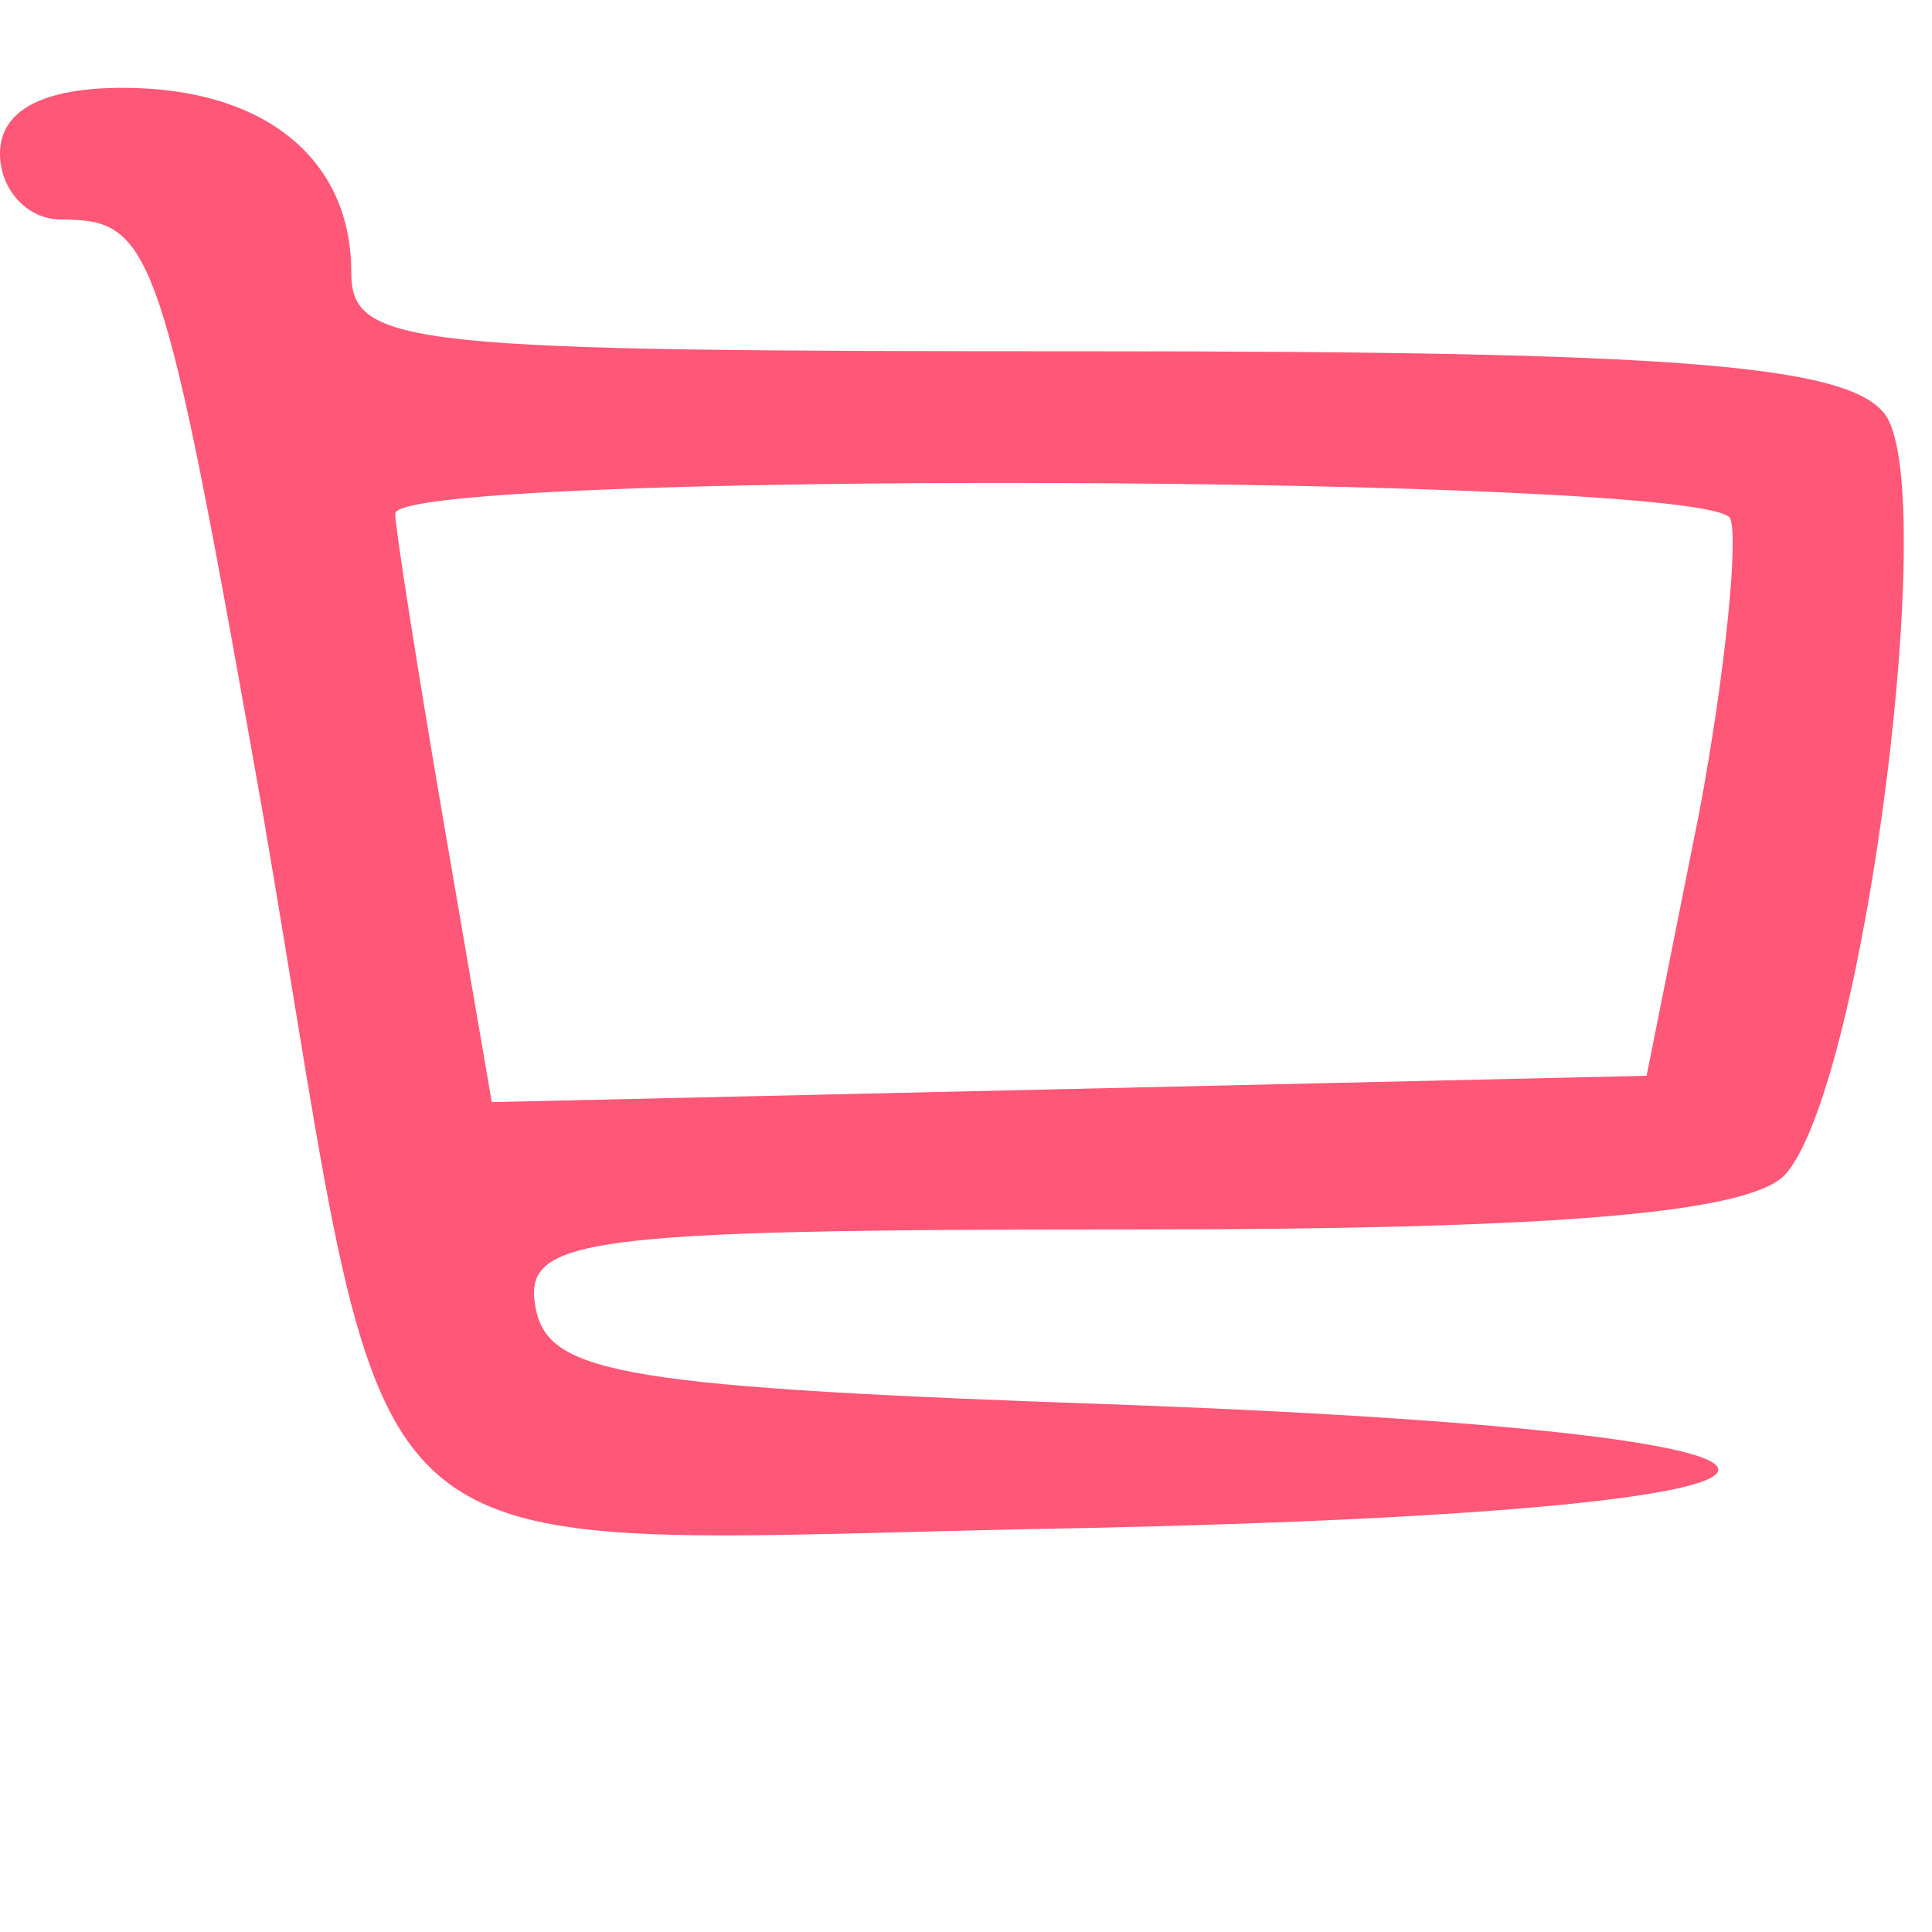
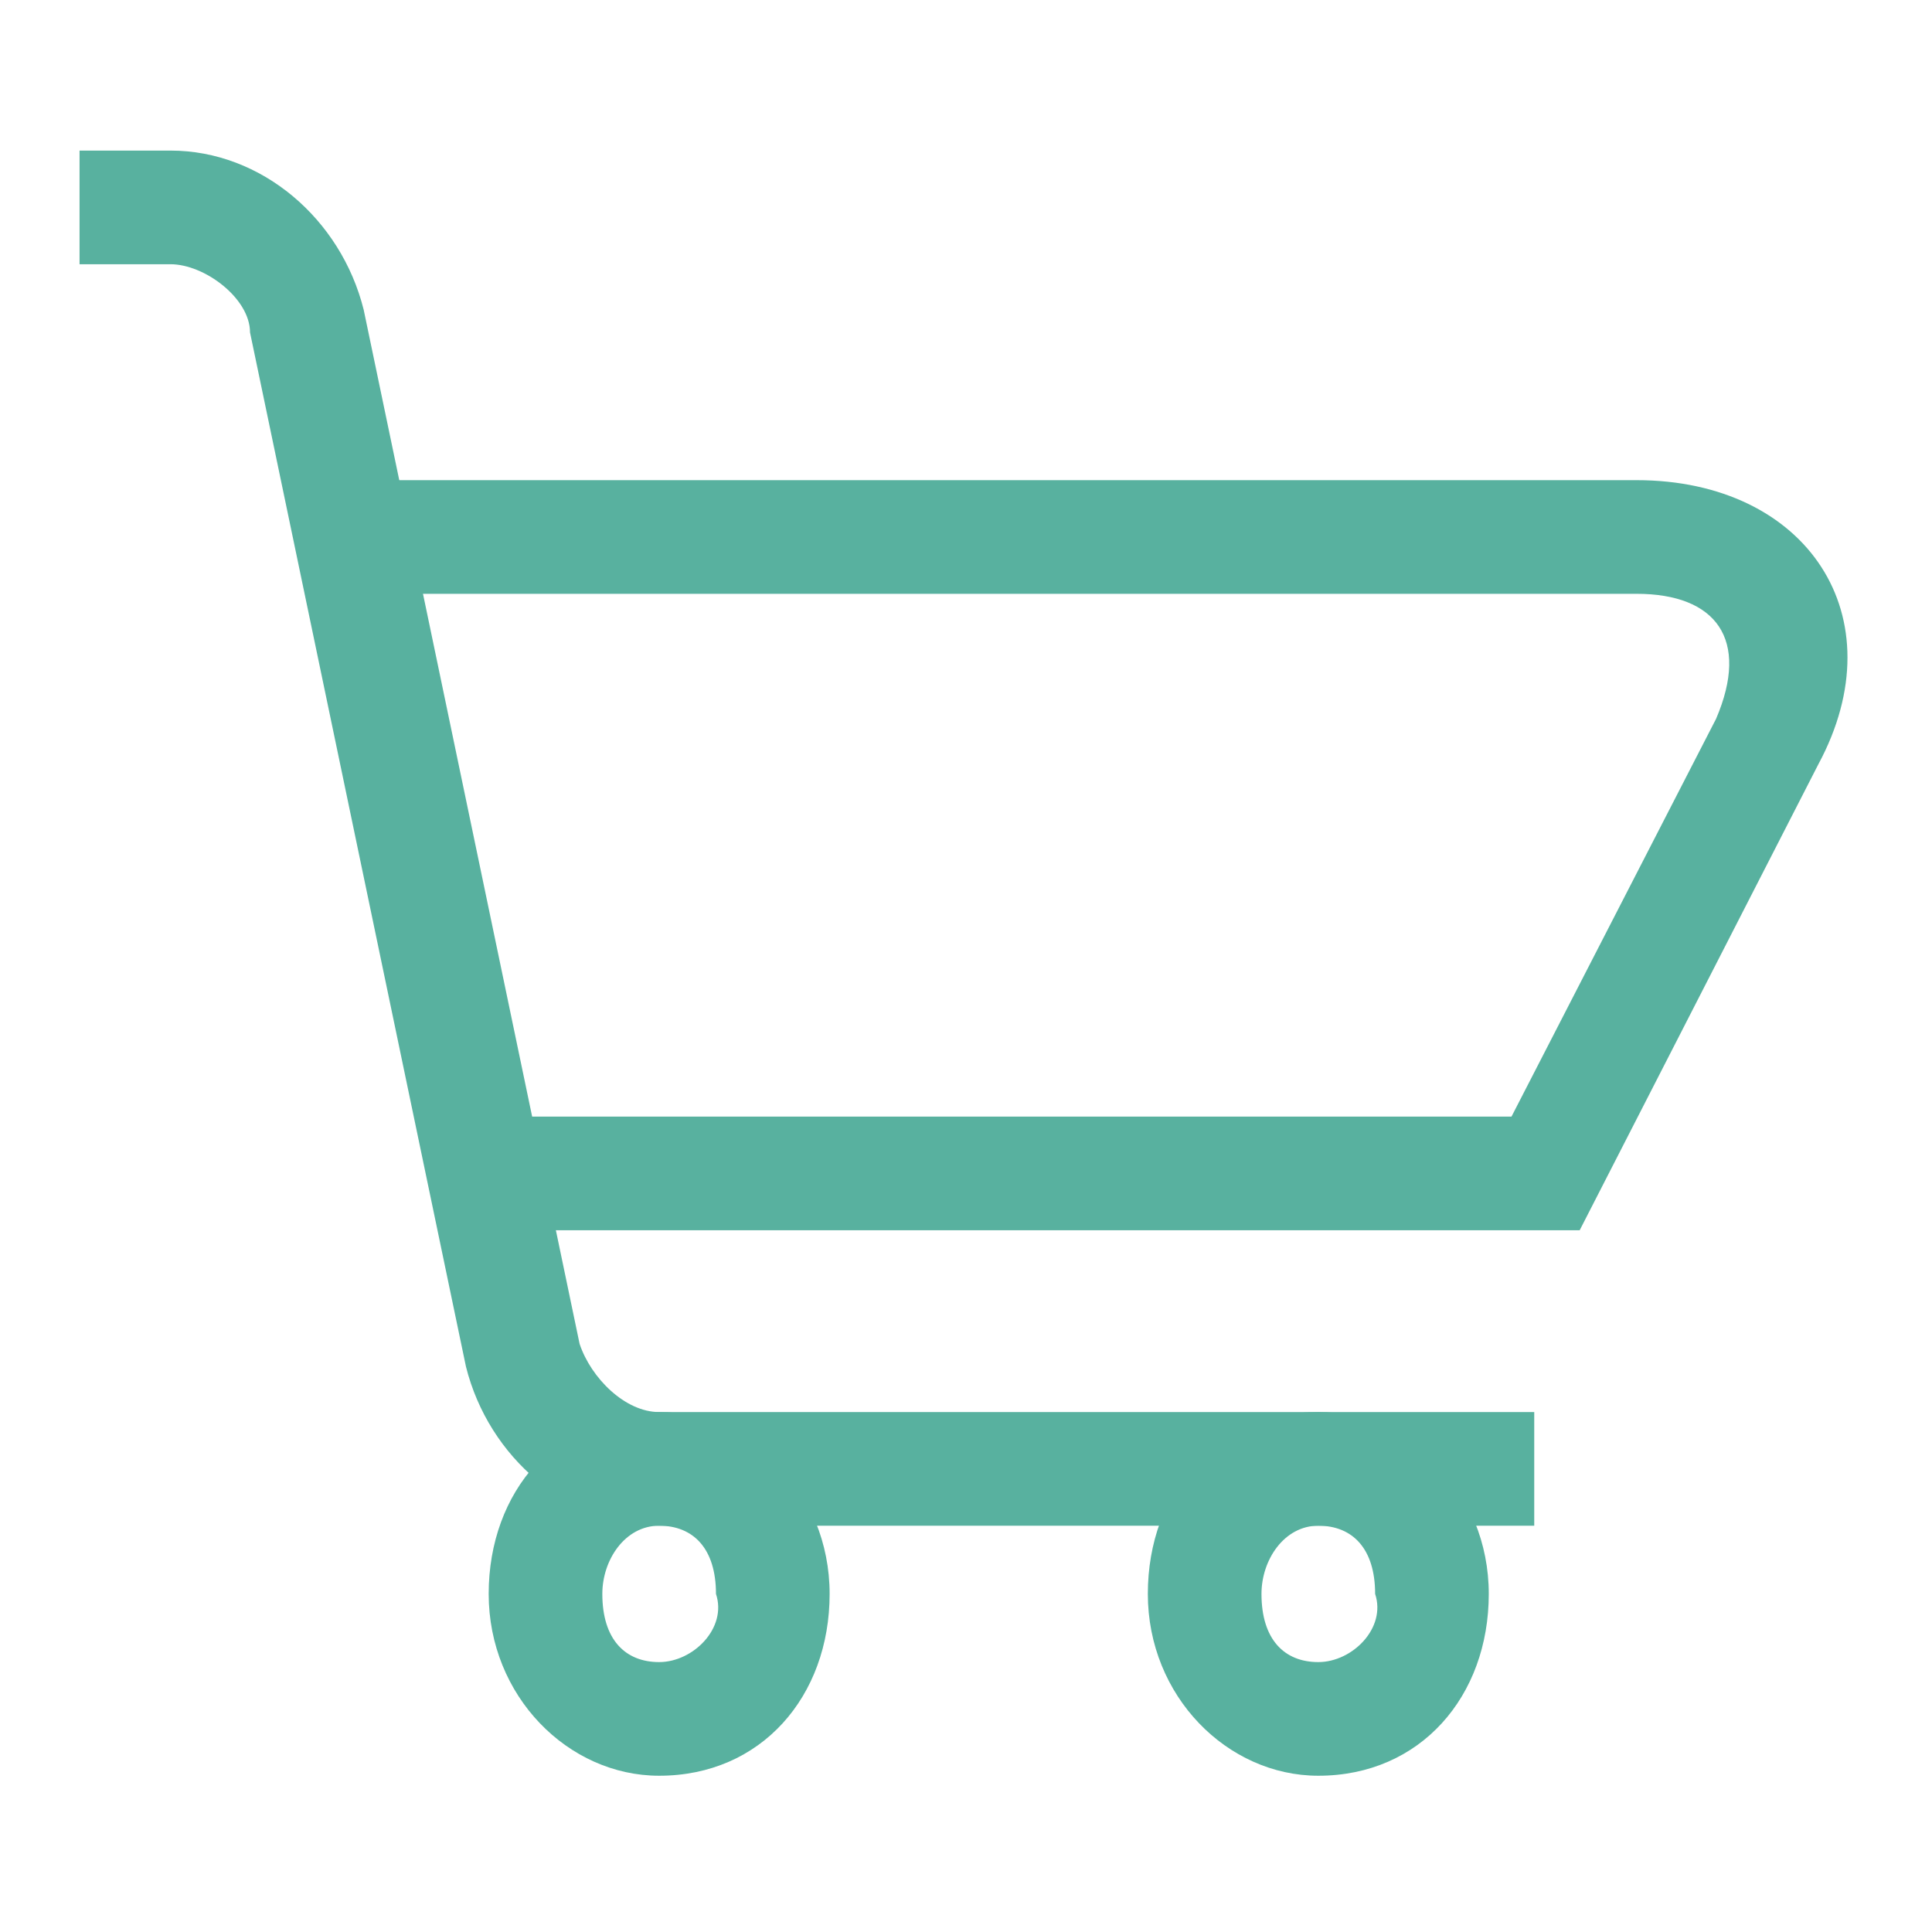
- <svg xmlns="http://www.w3.org/2000/svg" version="1.0" width="44pt" height="44pt" viewBox="0 0 44 44" preserveAspectRatio="xMidYMid meet">
-   <g transform="translate(0,44) scale(0.1,-0.1)" fill="#ff5777" stroke="none">
-     <path d="M0 405 c0 -8 6 -15 14 -15 21 0 23 -6 46 -136 31 -181 13 -165 187 -162 187 4 194 21 11 28 -116 4 -133 7 -136 22 -3 16 9 18 136 18 100 0 142 4 149 13 18 22 35 158 22 173 -9 11 -49 14 -180 14 -156 0 -169 1 -169 18 0 26 -20 42 -52 42 -18 0 -28 -5 -28 -15z m394 -83 c2 -4 -1 -35 -7 -67 l-12 -60 -131 -3 -132 -3 -11 64 c-6 35 -11 67 -11 70 0 10 298 9 304 -1z" />
-   </g>
+ <svg xmlns="http://www.w3.org/2000/svg" t="1584975196866" class="icon" viewBox="0 0 1024 1024" version="1.1" p-id="17631" width="200" height="200">
+   <defs>
+     <style type="text/css" />
+   </defs>
+   <path d="M349.365 941.176c54.212 0 90.353-42.165 90.353-96.376s-42.165-96.376-90.353-96.376c-54.212 0-90.353 42.165-90.353 96.376s42.165 96.376 90.353 96.376z m0-60.235c-18.071 0-30.118-12.047-30.118-36.141 0-18.071 12.047-36.141 30.118-36.141s30.118 12.047 30.118 36.141c6.024 18.071-12.047 36.141-30.118 36.141zM698.729 941.176c54.212 0 90.353-42.165 90.353-96.376s-42.165-96.376-90.353-96.376c-54.212 0-90.353 42.165-90.353 96.376s42.165 96.376 90.353 96.376z m0-60.235c-18.071 0-30.118-12.047-30.118-36.141 0-18.071 12.047-36.141 30.118-36.141s30.118 12.047 30.118 36.141c6.024 18.071-12.047 36.141-30.118 36.141z" fill="#58B19F" p-id="17632" />
+   <path d="M42.165 140.047h48.188c18.071 0 42.165 18.071 42.165 36.141l114.447 548.141c12.047 48.188 54.212 84.329 102.4 84.329h463.812v-60.235h-463.812c-18.071 0-36.141-18.071-42.165-36.141l-114.447-548.141c-12.047-48.188-54.212-84.329-102.4-84.329h-48.188v60.235z" fill="#58B19F" p-id="17633" />
+   <path d="M265.035 591.812v60.235h572.235l126.494-246.965c42.165-78.306-6.024-150.588-96.376-150.588h-674.635v60.235h674.635c42.165 0 60.235 24.094 42.165 66.259l-108.424 210.824h-536.094z" fill="#58B19F" p-id="17634" />
</svg>
